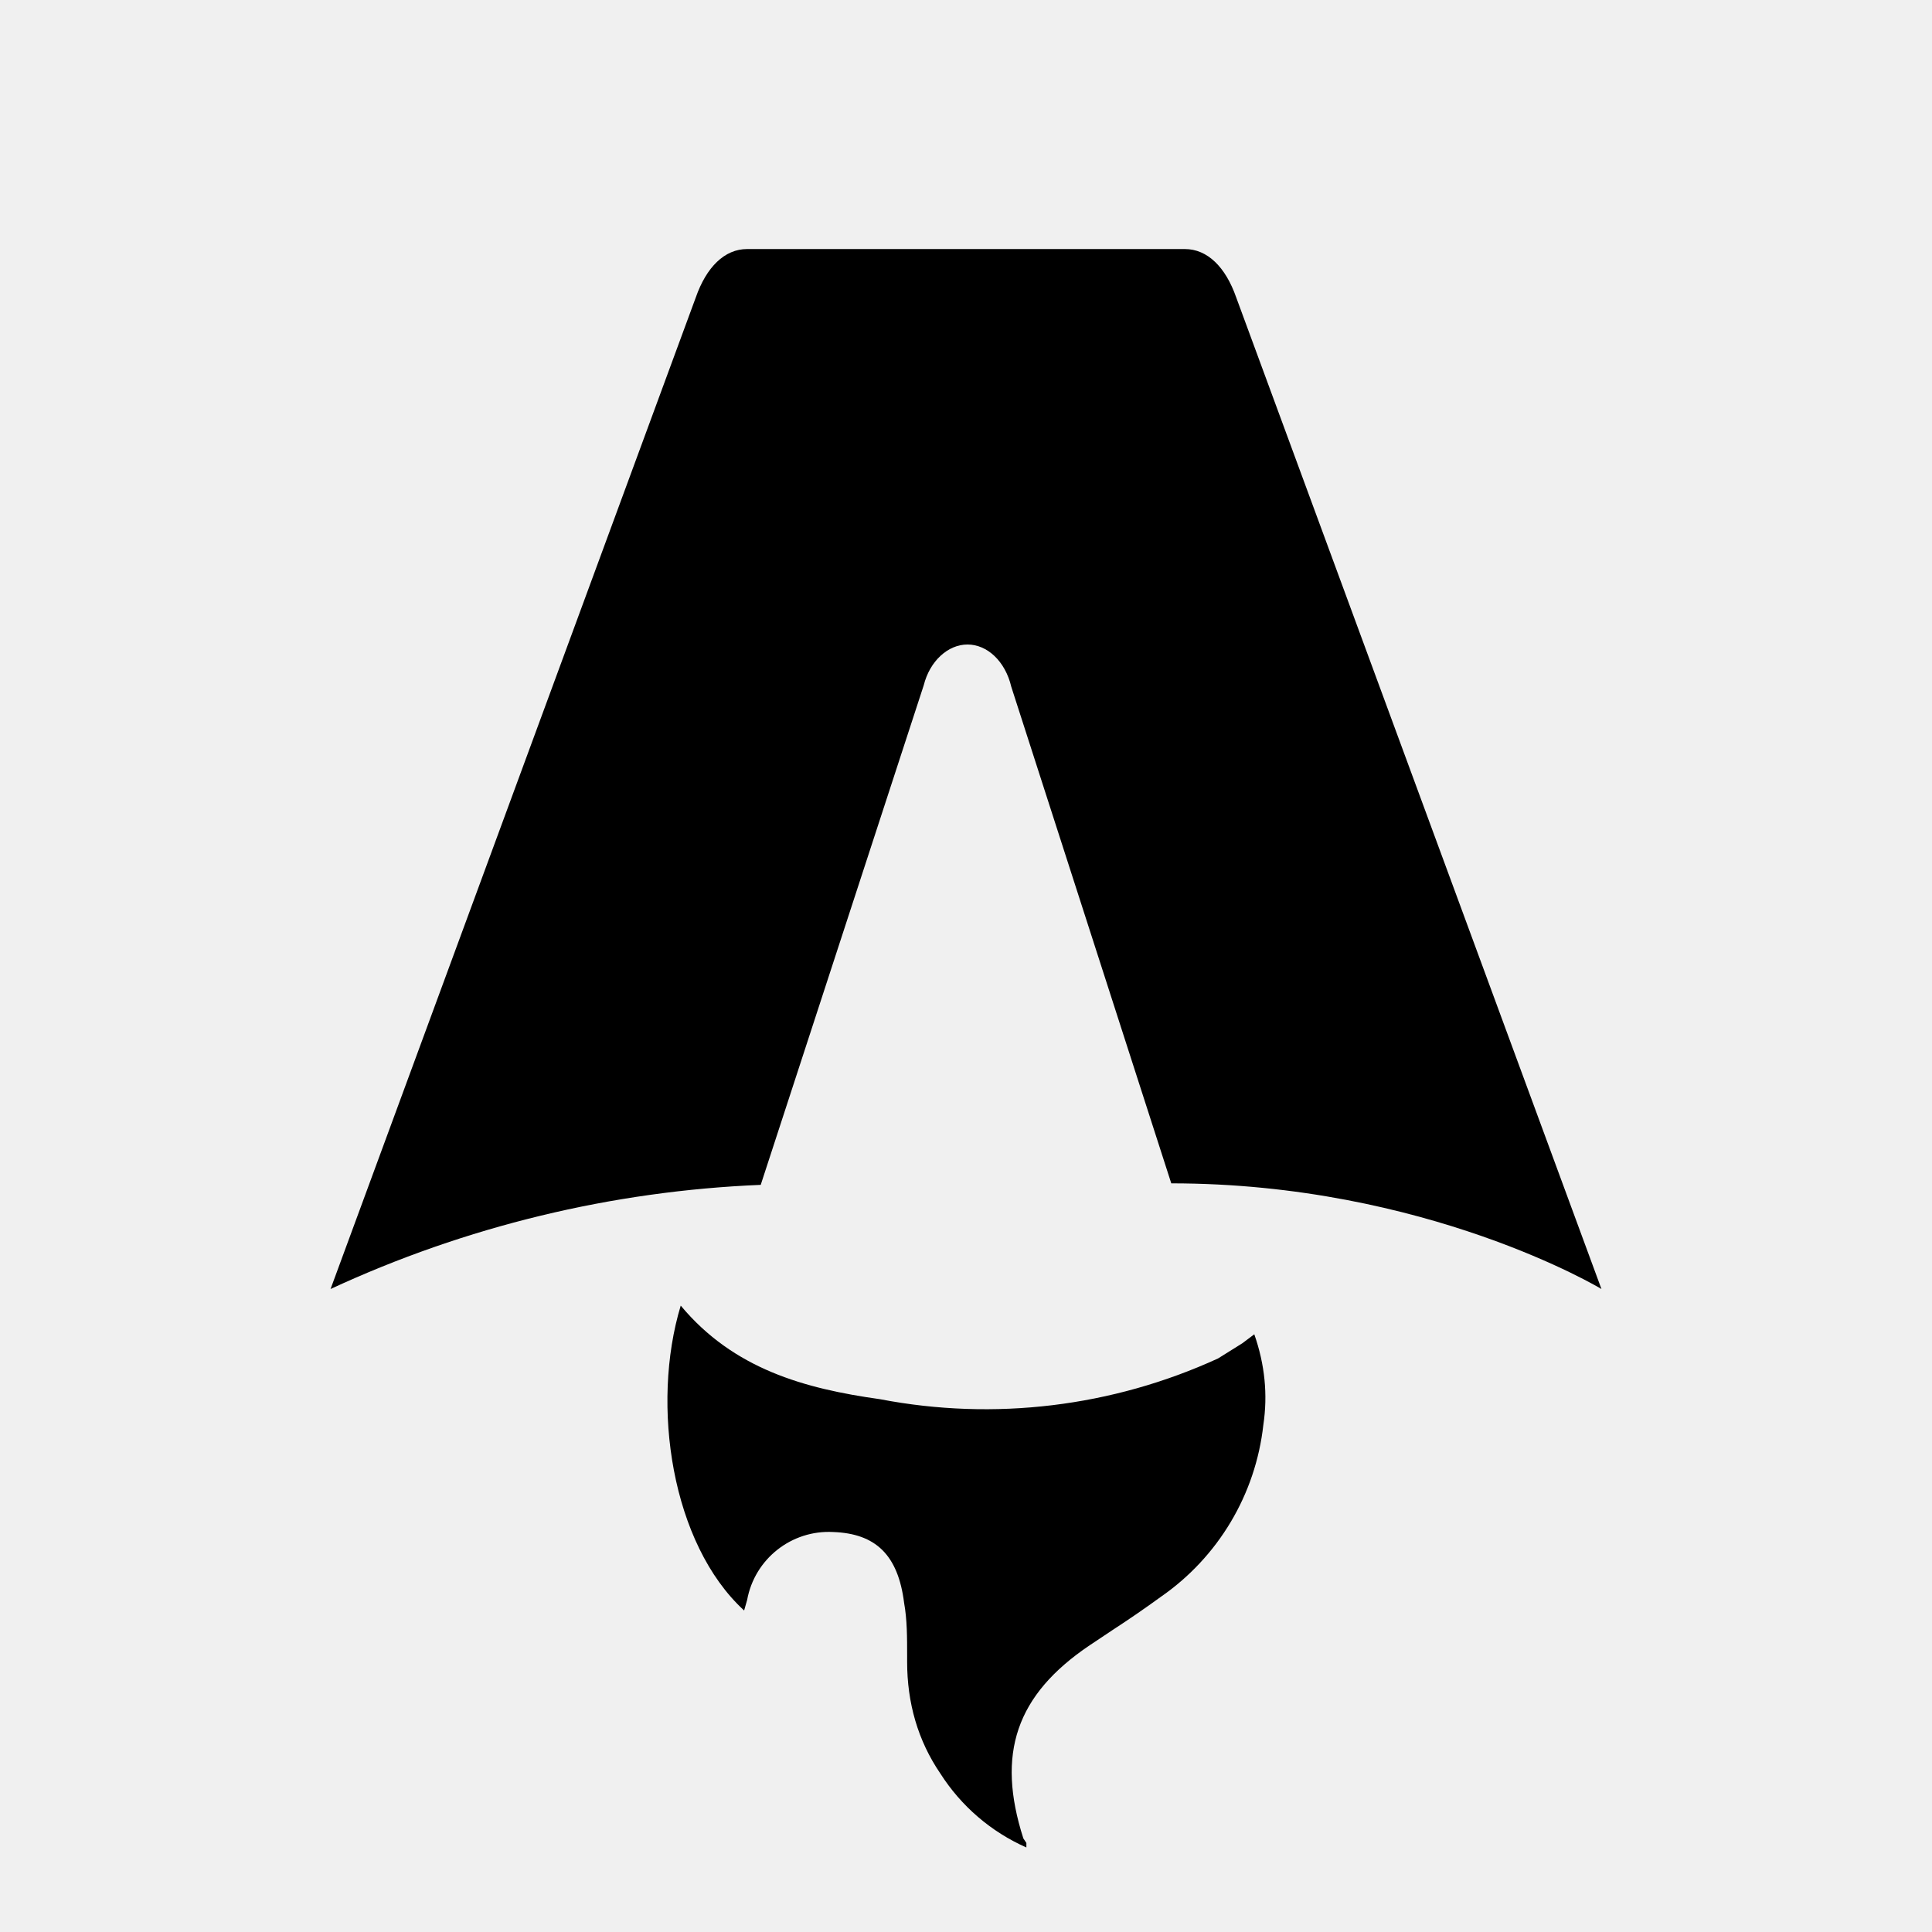
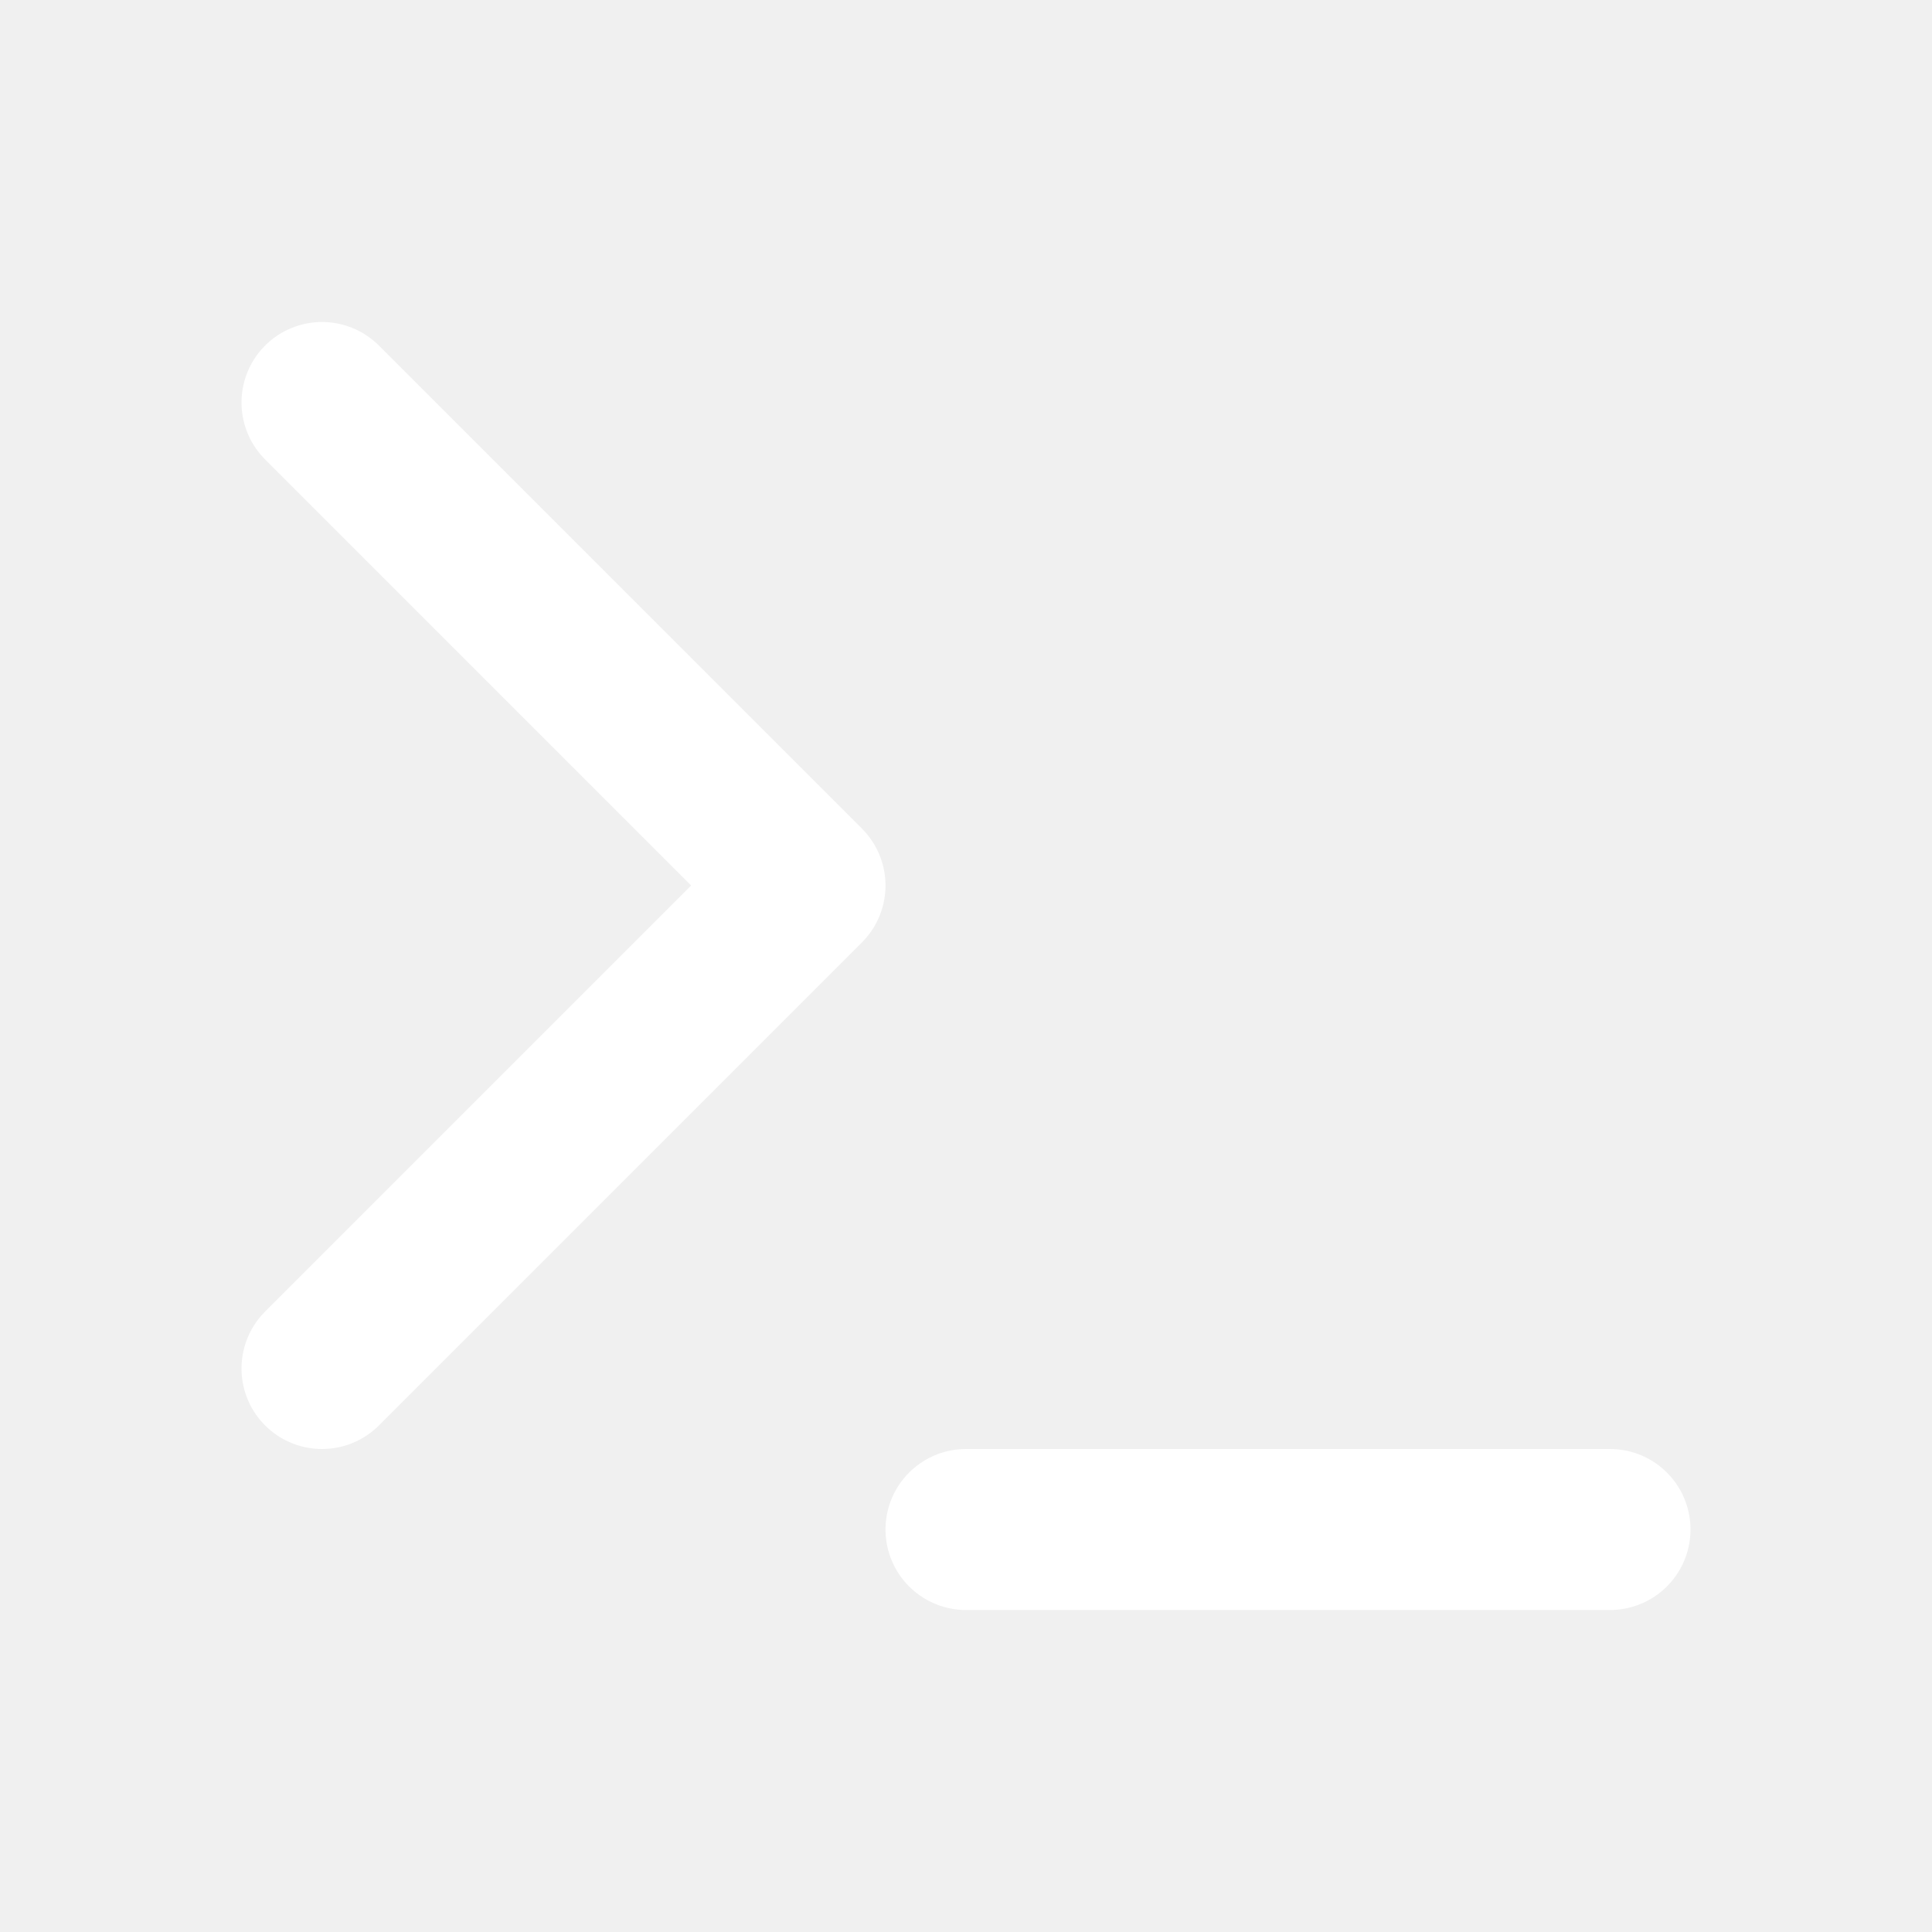
- <svg xmlns="http://www.w3.org/2000/svg" fill="none" viewBox="0 0 128 128">
-   <path d="M50.4 78.5a75.1 75.1 0 0 0-28.5 6.9l24.2-65.7c.7-2 1.9-3.2 3.4-3.2h29c1.5 0 2.7 1.2 3.4 3.2l24.2 65.7s-11.6-7-28.5-7L67 45.5c-.4-1.7-1.6-2.8-2.9-2.8-1.3 0-2.5 1.1-2.9 2.7L50.4 78.5Zm-1.1 28.2Zm-4.2-20.2c-2 6.6-.6 15.8 4.2 20.2a17.5 17.5 0 0 1 .2-.7 5.5 5.5 0 0 1 5.7-4.5c2.8.1 4.3 1.5 4.7 4.7.2 1.1.2 2.3.2 3.5v.4c0 2.7.7 5.2 2.2 7.4a13 13 0 0 0 5.7 4.9v-.3l-.2-.3c-1.8-5.6-.5-9.5 4.4-12.8l1.5-1a73 73 0 0 0 3.2-2.2 16 16 0 0 0 6.8-11.4c.3-2 .1-4-.6-6l-.8.6-1.6 1a37 37 0 0 1-22.4 2.7c-5-.7-9.7-2-13.2-6.2Z" />
-   <style>
-         path { fill: #000; }
-         @media (prefers-color-scheme: dark) {
-             path { fill: #FFF; }
-         }
-     </style>
+ <svg xmlns="http://www.w3.org/2000/svg" width="24" height="24" viewBox="0 0 24 24" fill="none" stroke="white" stroke-width="2" stroke-linecap="round" stroke-linejoin="round" class="lucide lucide-terminal">
+   <polyline points="4 17 10 11 4 5" />
+   <line x1="12" x2="20" y1="19" y2="19" />
</svg>
